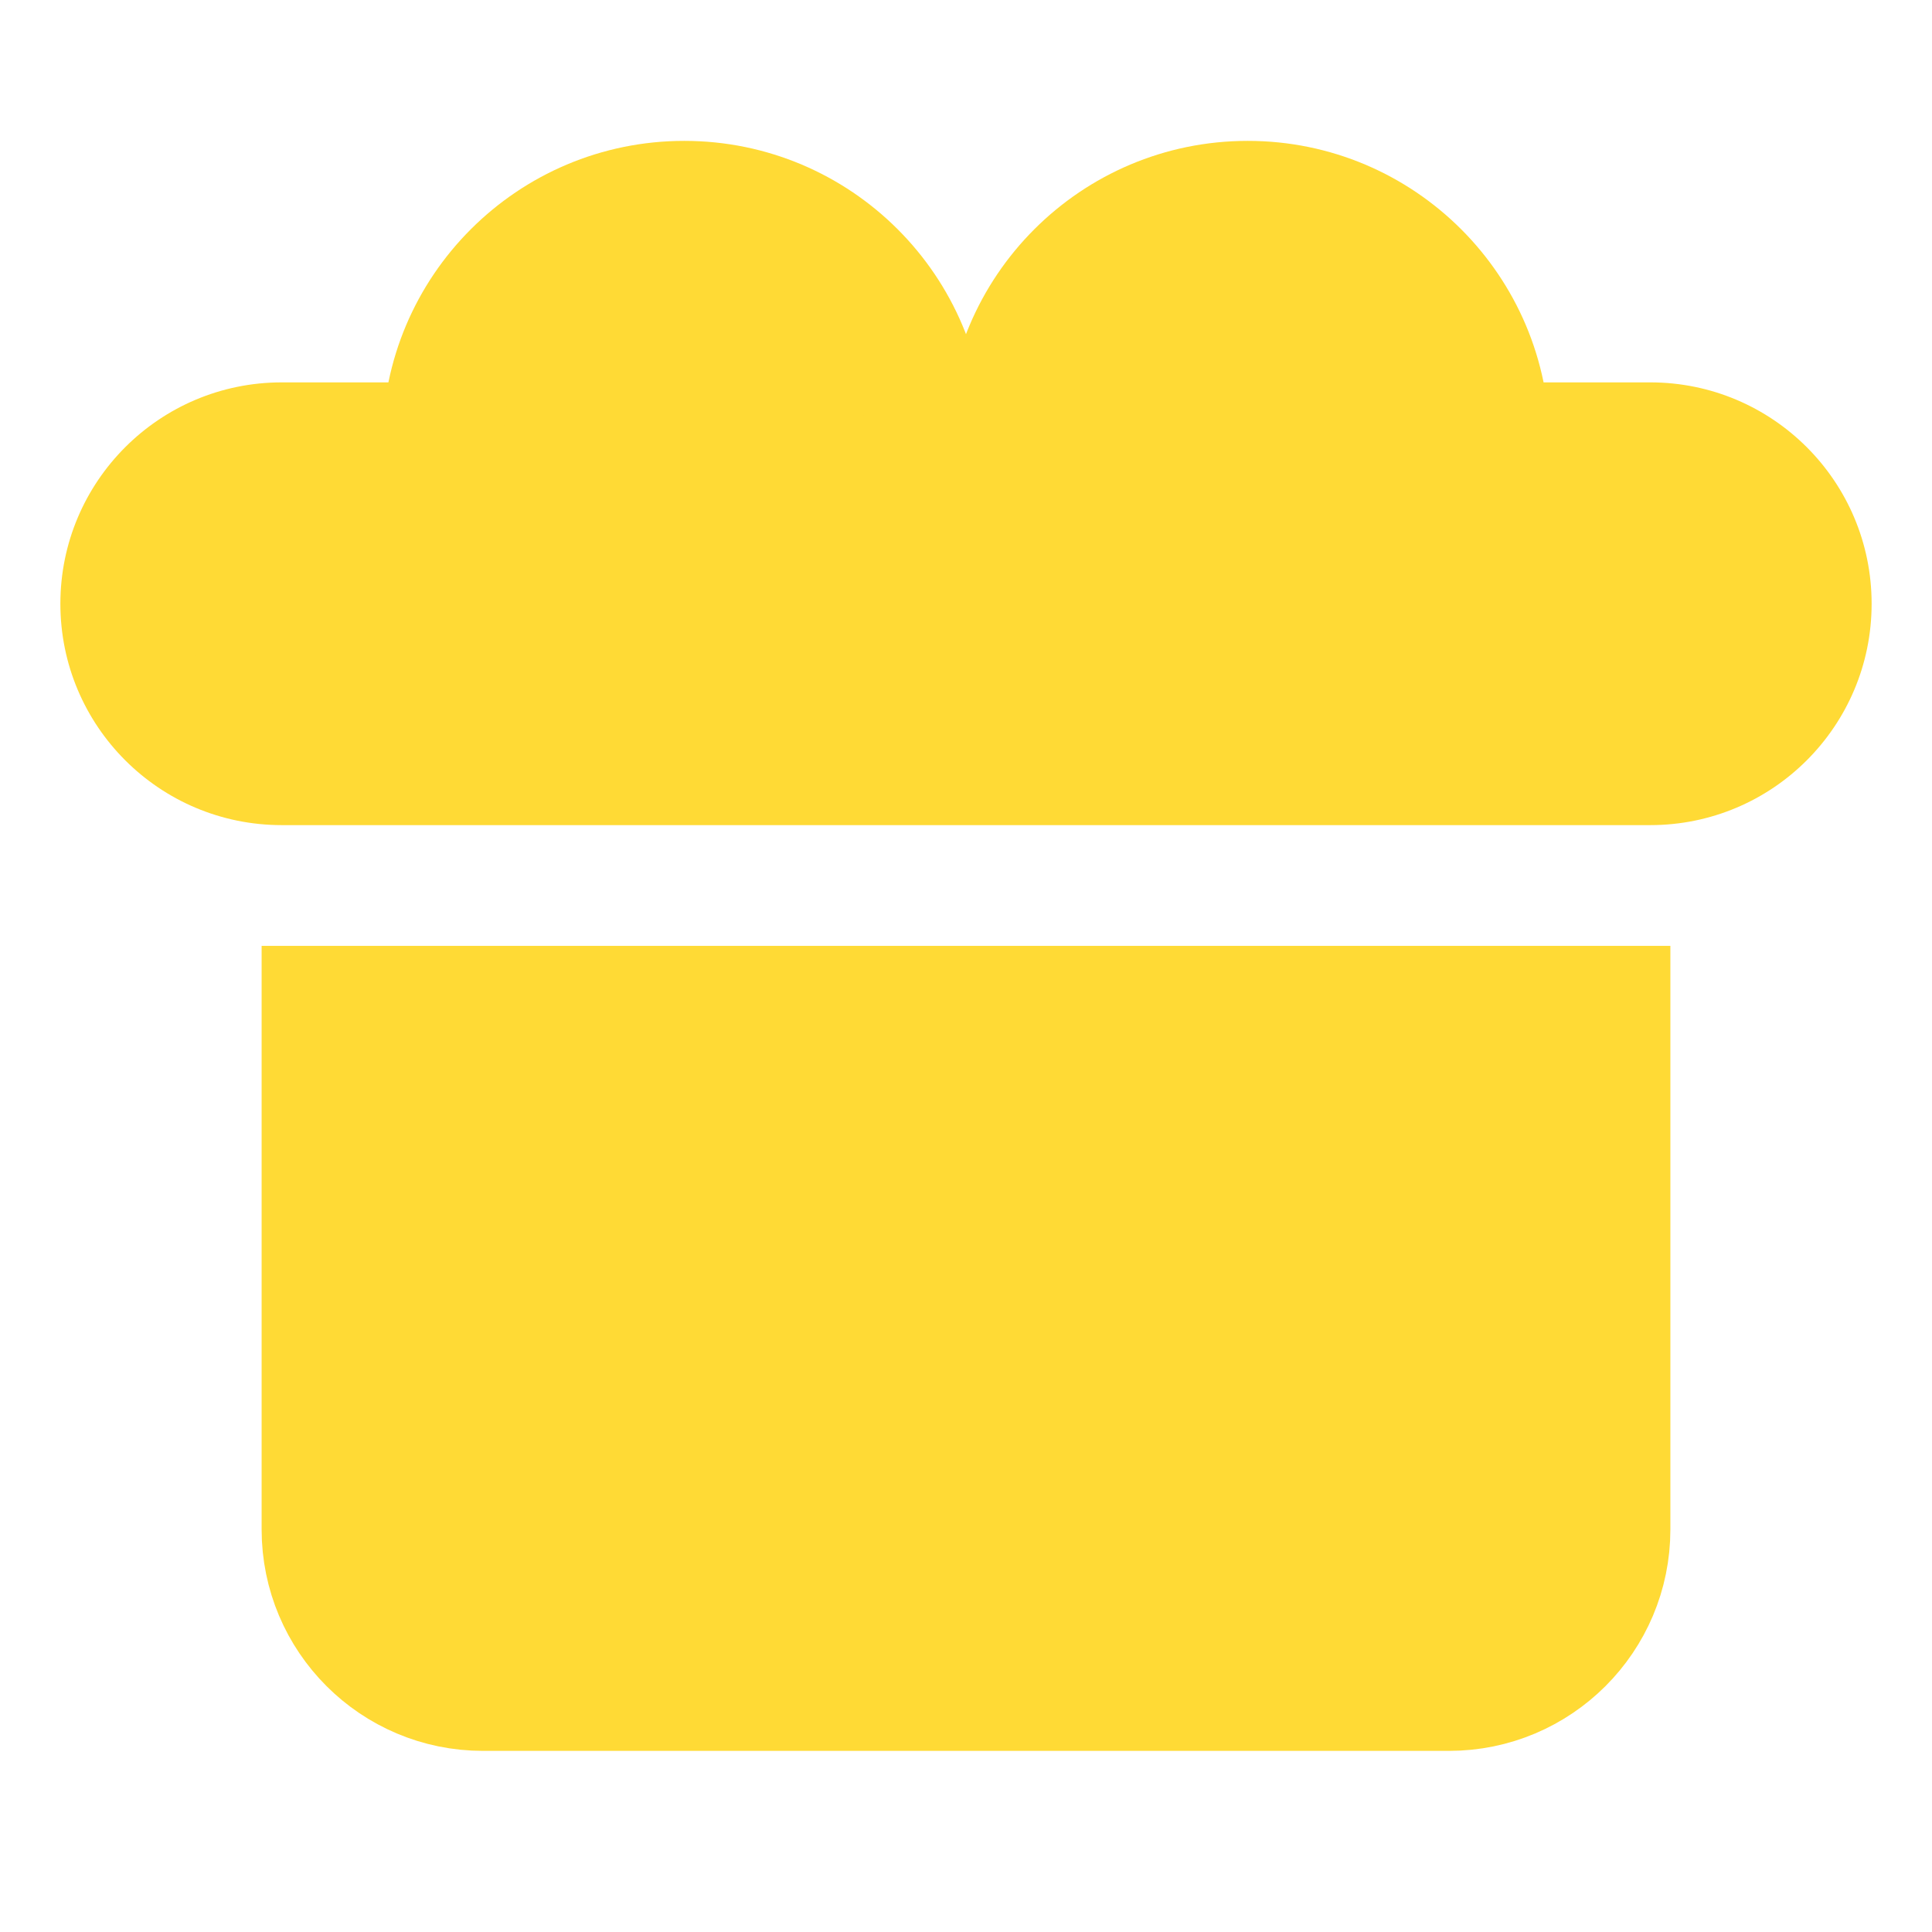
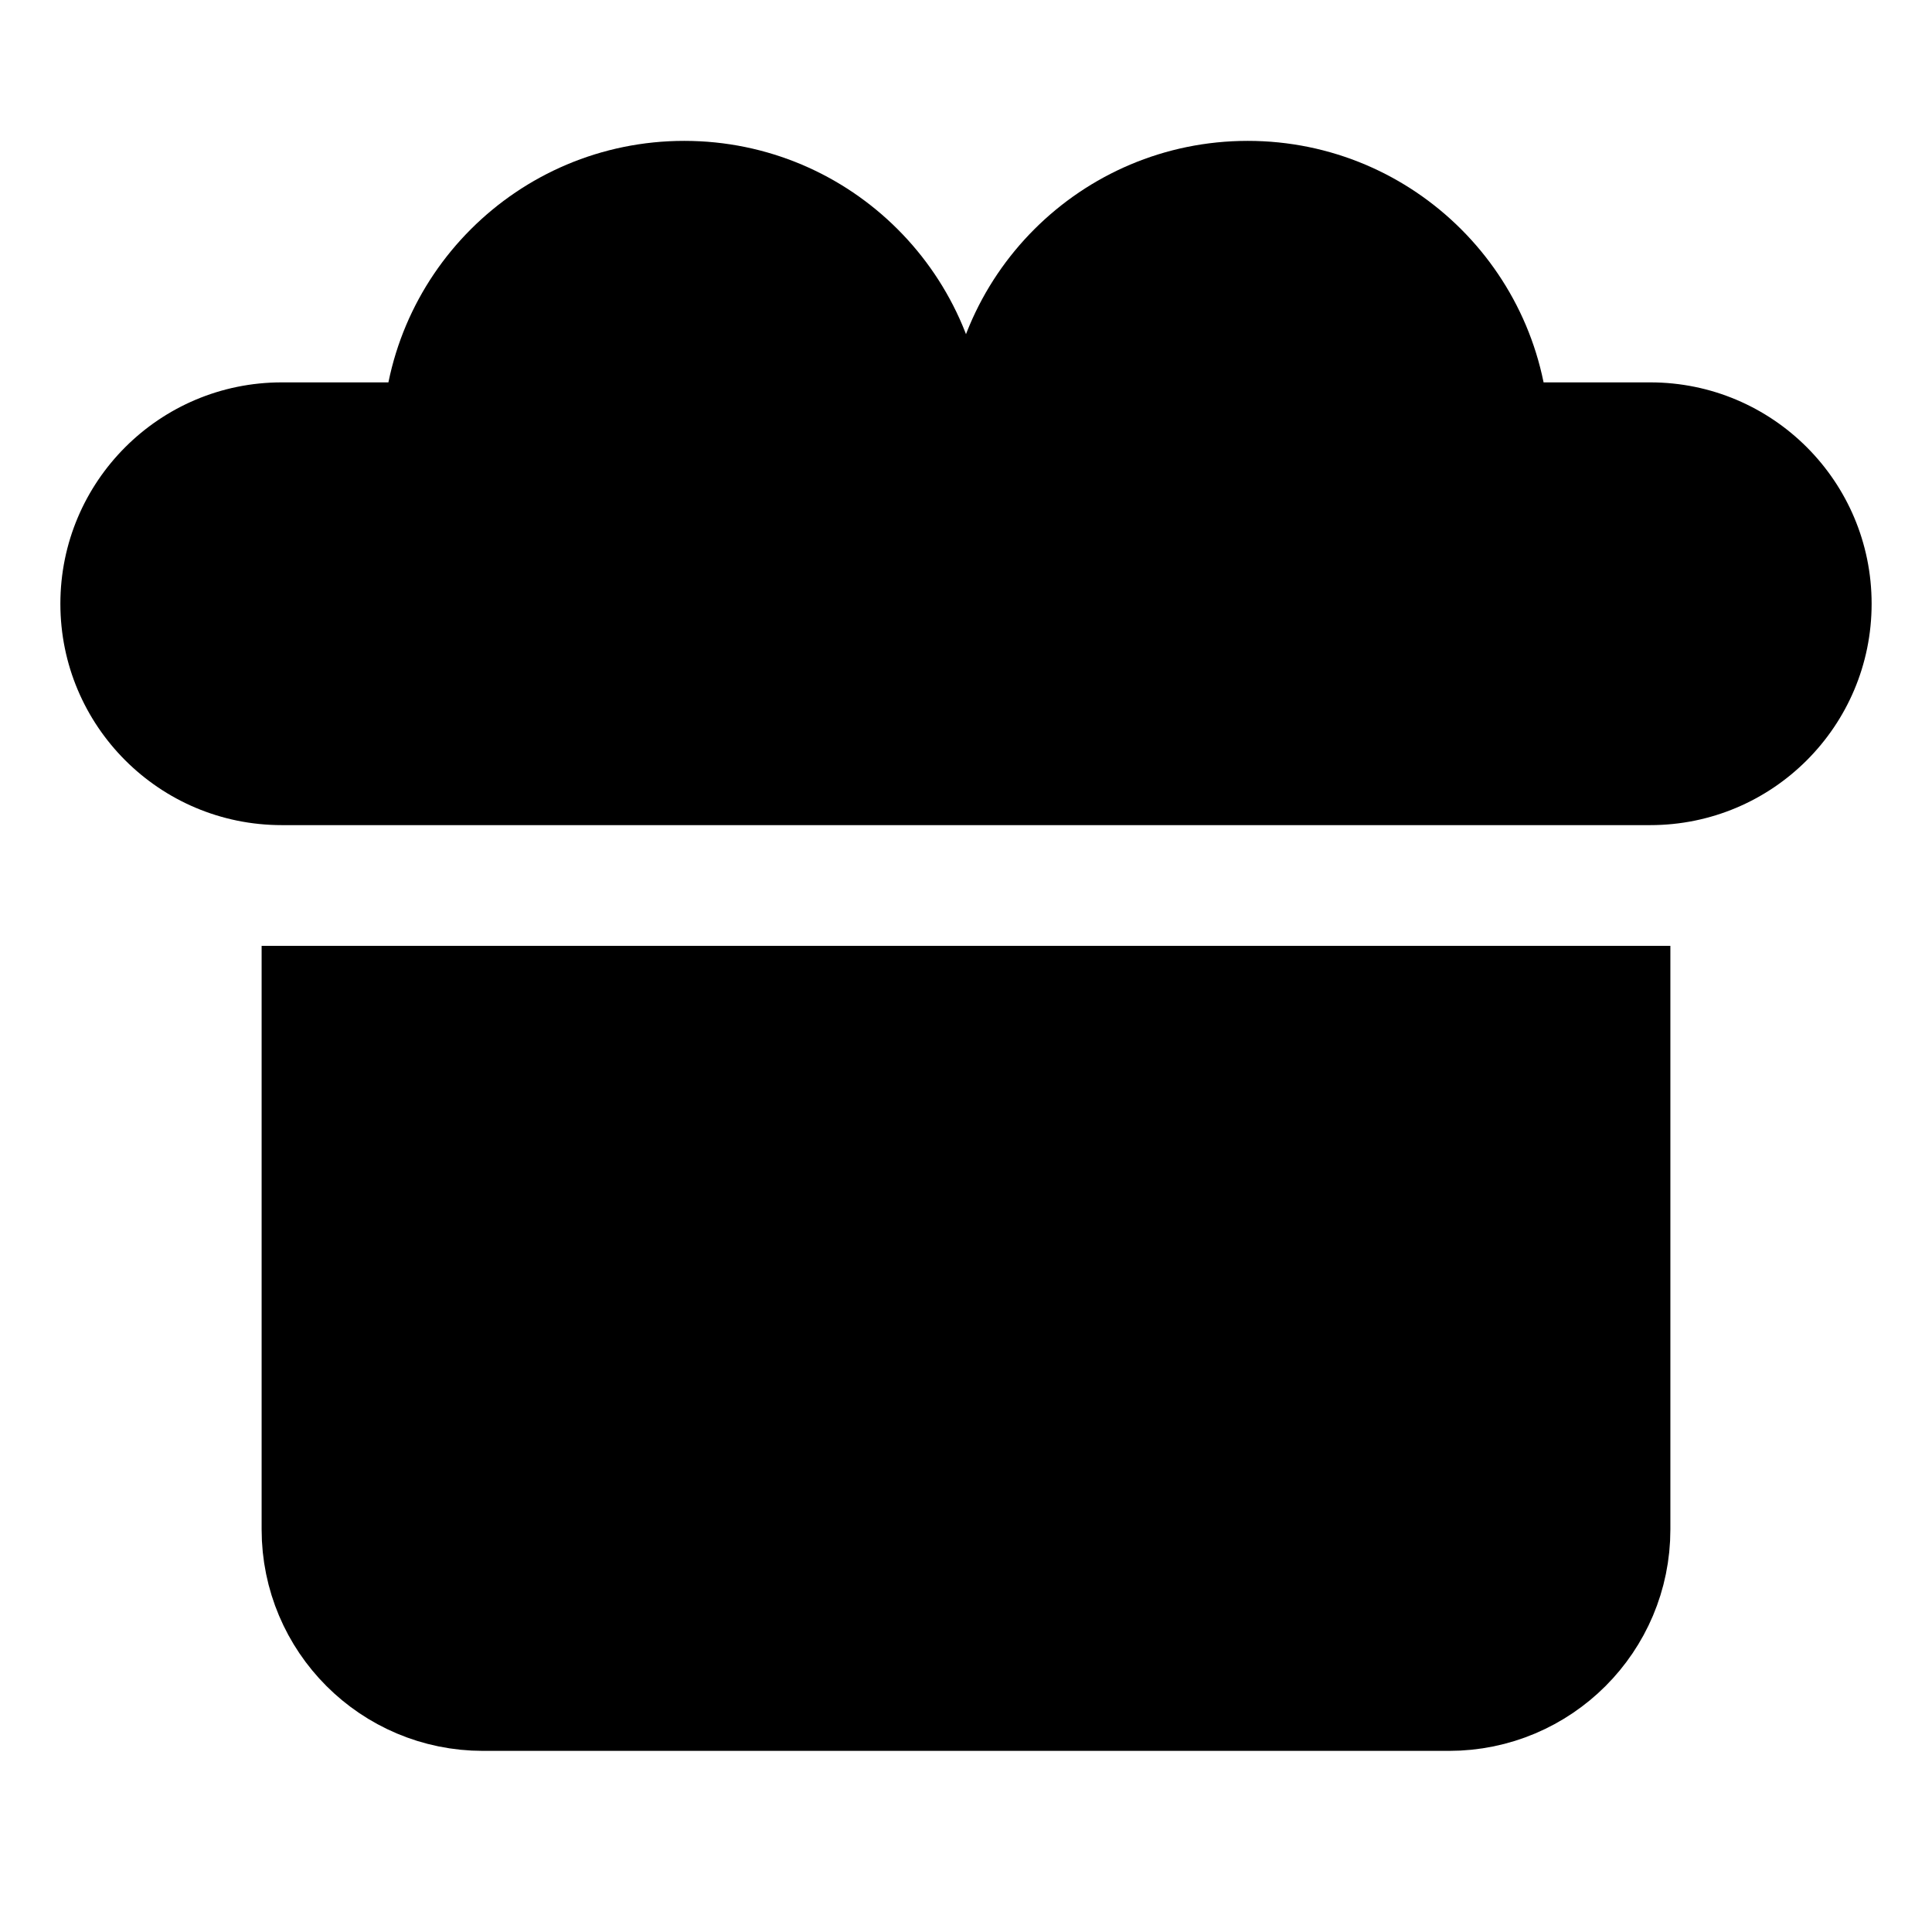
<svg xmlns="http://www.w3.org/2000/svg" width="24" height="24" viewBox="0 0 24 24" fill="none">
-   <path d="M4 12.5H20V19C20 20.105 19.105 21 18 21H6C4.895 21 4 20.105 4 19V12.5Z" fill="#FFDA35" stroke="#FFDA35" stroke-width="1.5" />
-   <path d="M15.5 2.5C17.157 2.5 18.5 3.843 18.5 5.5H20.5C21.605 5.5 22.5 6.395 22.5 7.5C22.5 8.605 21.605 9.5 20.5 9.5H3.5C2.395 9.5 1.5 8.605 1.5 7.5C1.5 6.395 2.395 5.5 3.5 5.5H5.5C5.5 3.843 6.843 2.5 8.5 2.5C10.157 2.5 11.5 3.843 11.5 5.5H12.5C12.5 3.843 13.843 2.5 15.5 2.5Z" fill="#FFDA35" />
-   <path d="M18.5 5.5H17.75V6.25H18.5V5.5ZM20.5 9.5V10.25V10.25V9.5ZM3.5 5.5V4.75V4.75V5.5ZM5.5 5.5V6.25H6.25V5.5H5.5ZM8.5 2.5V1.75V1.75V2.5ZM11.5 5.5H10.75V6.25H11.5V5.5ZM12.5 5.5V6.25H13.25V5.5H12.5ZM15.5 2.5V3.25C16.743 3.25 17.75 4.257 17.75 5.5H18.5H19.25C19.25 3.429 17.571 1.75 15.5 1.75V2.5ZM18.5 5.5V6.25H20.5V5.5V4.75H18.5V5.5ZM20.5 5.5V6.25C21.19 6.25 21.75 6.81 21.75 7.5H22.5H23.25C23.25 5.981 22.019 4.75 20.5 4.75V5.5ZM22.5 7.5H21.75C21.75 8.19 21.19 8.75 20.5 8.75V9.5V10.25C22.019 10.25 23.25 9.019 23.25 7.5H22.5ZM20.5 9.5V8.75H3.5V9.5V10.25H20.5V9.5ZM3.5 9.5V8.75C2.81 8.75 2.25 8.19 2.25 7.5H1.5H0.75C0.75 9.019 1.981 10.25 3.5 10.25V9.5ZM1.5 7.5H2.25C2.25 6.81 2.81 6.25 3.5 6.25V5.5V4.75C1.981 4.75 0.75 5.981 0.75 7.5H1.5ZM3.5 5.5V6.25H5.5V5.5V4.75H3.5V5.5ZM5.5 5.5H6.25C6.25 4.257 7.257 3.25 8.5 3.25V2.5V1.75C6.429 1.75 4.75 3.429 4.75 5.5H5.5ZM8.5 2.5V3.25C9.743 3.25 10.75 4.257 10.75 5.5H11.5H12.25C12.25 3.429 10.571 1.75 8.5 1.75V2.5ZM11.5 5.5V6.25H12.5V5.5V4.75H11.5V5.5ZM12.5 5.5H13.25C13.25 4.257 14.257 3.25 15.5 3.25V2.5V1.75C13.429 1.75 11.75 3.429 11.75 5.5H12.5Z" fill="#FFDA35" />
+   <path d="M4 12.5H20V19C20 20.105 19.105 21 18 21H6C4.895 21 4 20.105 4 19V12.5Z" fill="#000000" stroke="#000000" stroke-width="1.5" />
+   <path d="M15.5 2.5C17.157 2.5 18.5 3.843 18.5 5.5H20.5C21.605 5.5 22.5 6.395 22.5 7.5C22.5 8.605 21.605 9.5 20.5 9.5H3.5C2.395 9.5 1.5 8.605 1.5 7.5C1.5 6.395 2.395 5.5 3.5 5.5H5.5C5.5 3.843 6.843 2.5 8.5 2.5C10.157 2.5 11.5 3.843 11.5 5.5H12.5C12.5 3.843 13.843 2.5 15.5 2.5Z" fill="#000000" />
+   <path d="M18.5 5.5H17.75V6.25H18.5V5.5ZM20.5 9.5V10.25V10.25V9.5ZM3.5 5.5V4.75V4.75V5.5ZM5.5 5.5V6.25H6.25V5.5H5.5ZM8.5 2.5V1.75V1.75V2.5ZM11.5 5.5H10.75V6.25H11.5V5.5ZM12.5 5.5V6.25H13.25V5.5H12.5ZM15.5 2.5V3.25C16.743 3.25 17.75 4.257 17.75 5.5H18.5H19.25C19.25 3.429 17.571 1.75 15.5 1.75V2.5ZM18.5 5.5V6.25H20.5V5.5V4.75H18.5V5.5ZM20.5 5.5V6.25C21.19 6.25 21.75 6.81 21.75 7.5H22.5H23.25C23.25 5.981 22.019 4.75 20.5 4.75V5.5ZM22.5 7.5H21.75C21.75 8.19 21.19 8.75 20.5 8.75V9.5V10.25C22.019 10.25 23.25 9.019 23.25 7.5H22.5ZM20.5 9.5V8.75H3.5V9.5V10.25H20.5V9.5ZM3.5 9.5V8.75C2.81 8.75 2.25 8.19 2.25 7.5H1.5H0.75C0.75 9.019 1.981 10.25 3.5 10.25V9.5ZM1.5 7.5H2.25C2.25 6.81 2.81 6.25 3.5 6.25V5.5V4.75C1.981 4.75 0.75 5.981 0.75 7.5H1.5ZM3.5 5.5V6.25H5.5V5.5V4.75H3.5V5.5ZM5.5 5.5H6.25C6.25 4.257 7.257 3.25 8.5 3.25V2.5V1.75C6.429 1.75 4.75 3.429 4.75 5.5H5.5ZM8.5 2.5V3.25C9.743 3.25 10.75 4.257 10.75 5.5H11.5H12.25C12.25 3.429 10.571 1.75 8.5 1.75V2.5ZM11.5 5.5V6.25H12.5V5.5V4.75H11.5V5.5ZM12.5 5.5H13.25C13.25 4.257 14.257 3.25 15.5 3.25V2.5V1.75C13.429 1.75 11.75 3.429 11.75 5.5H12.5Z" fill="#000000" />
</svg>
